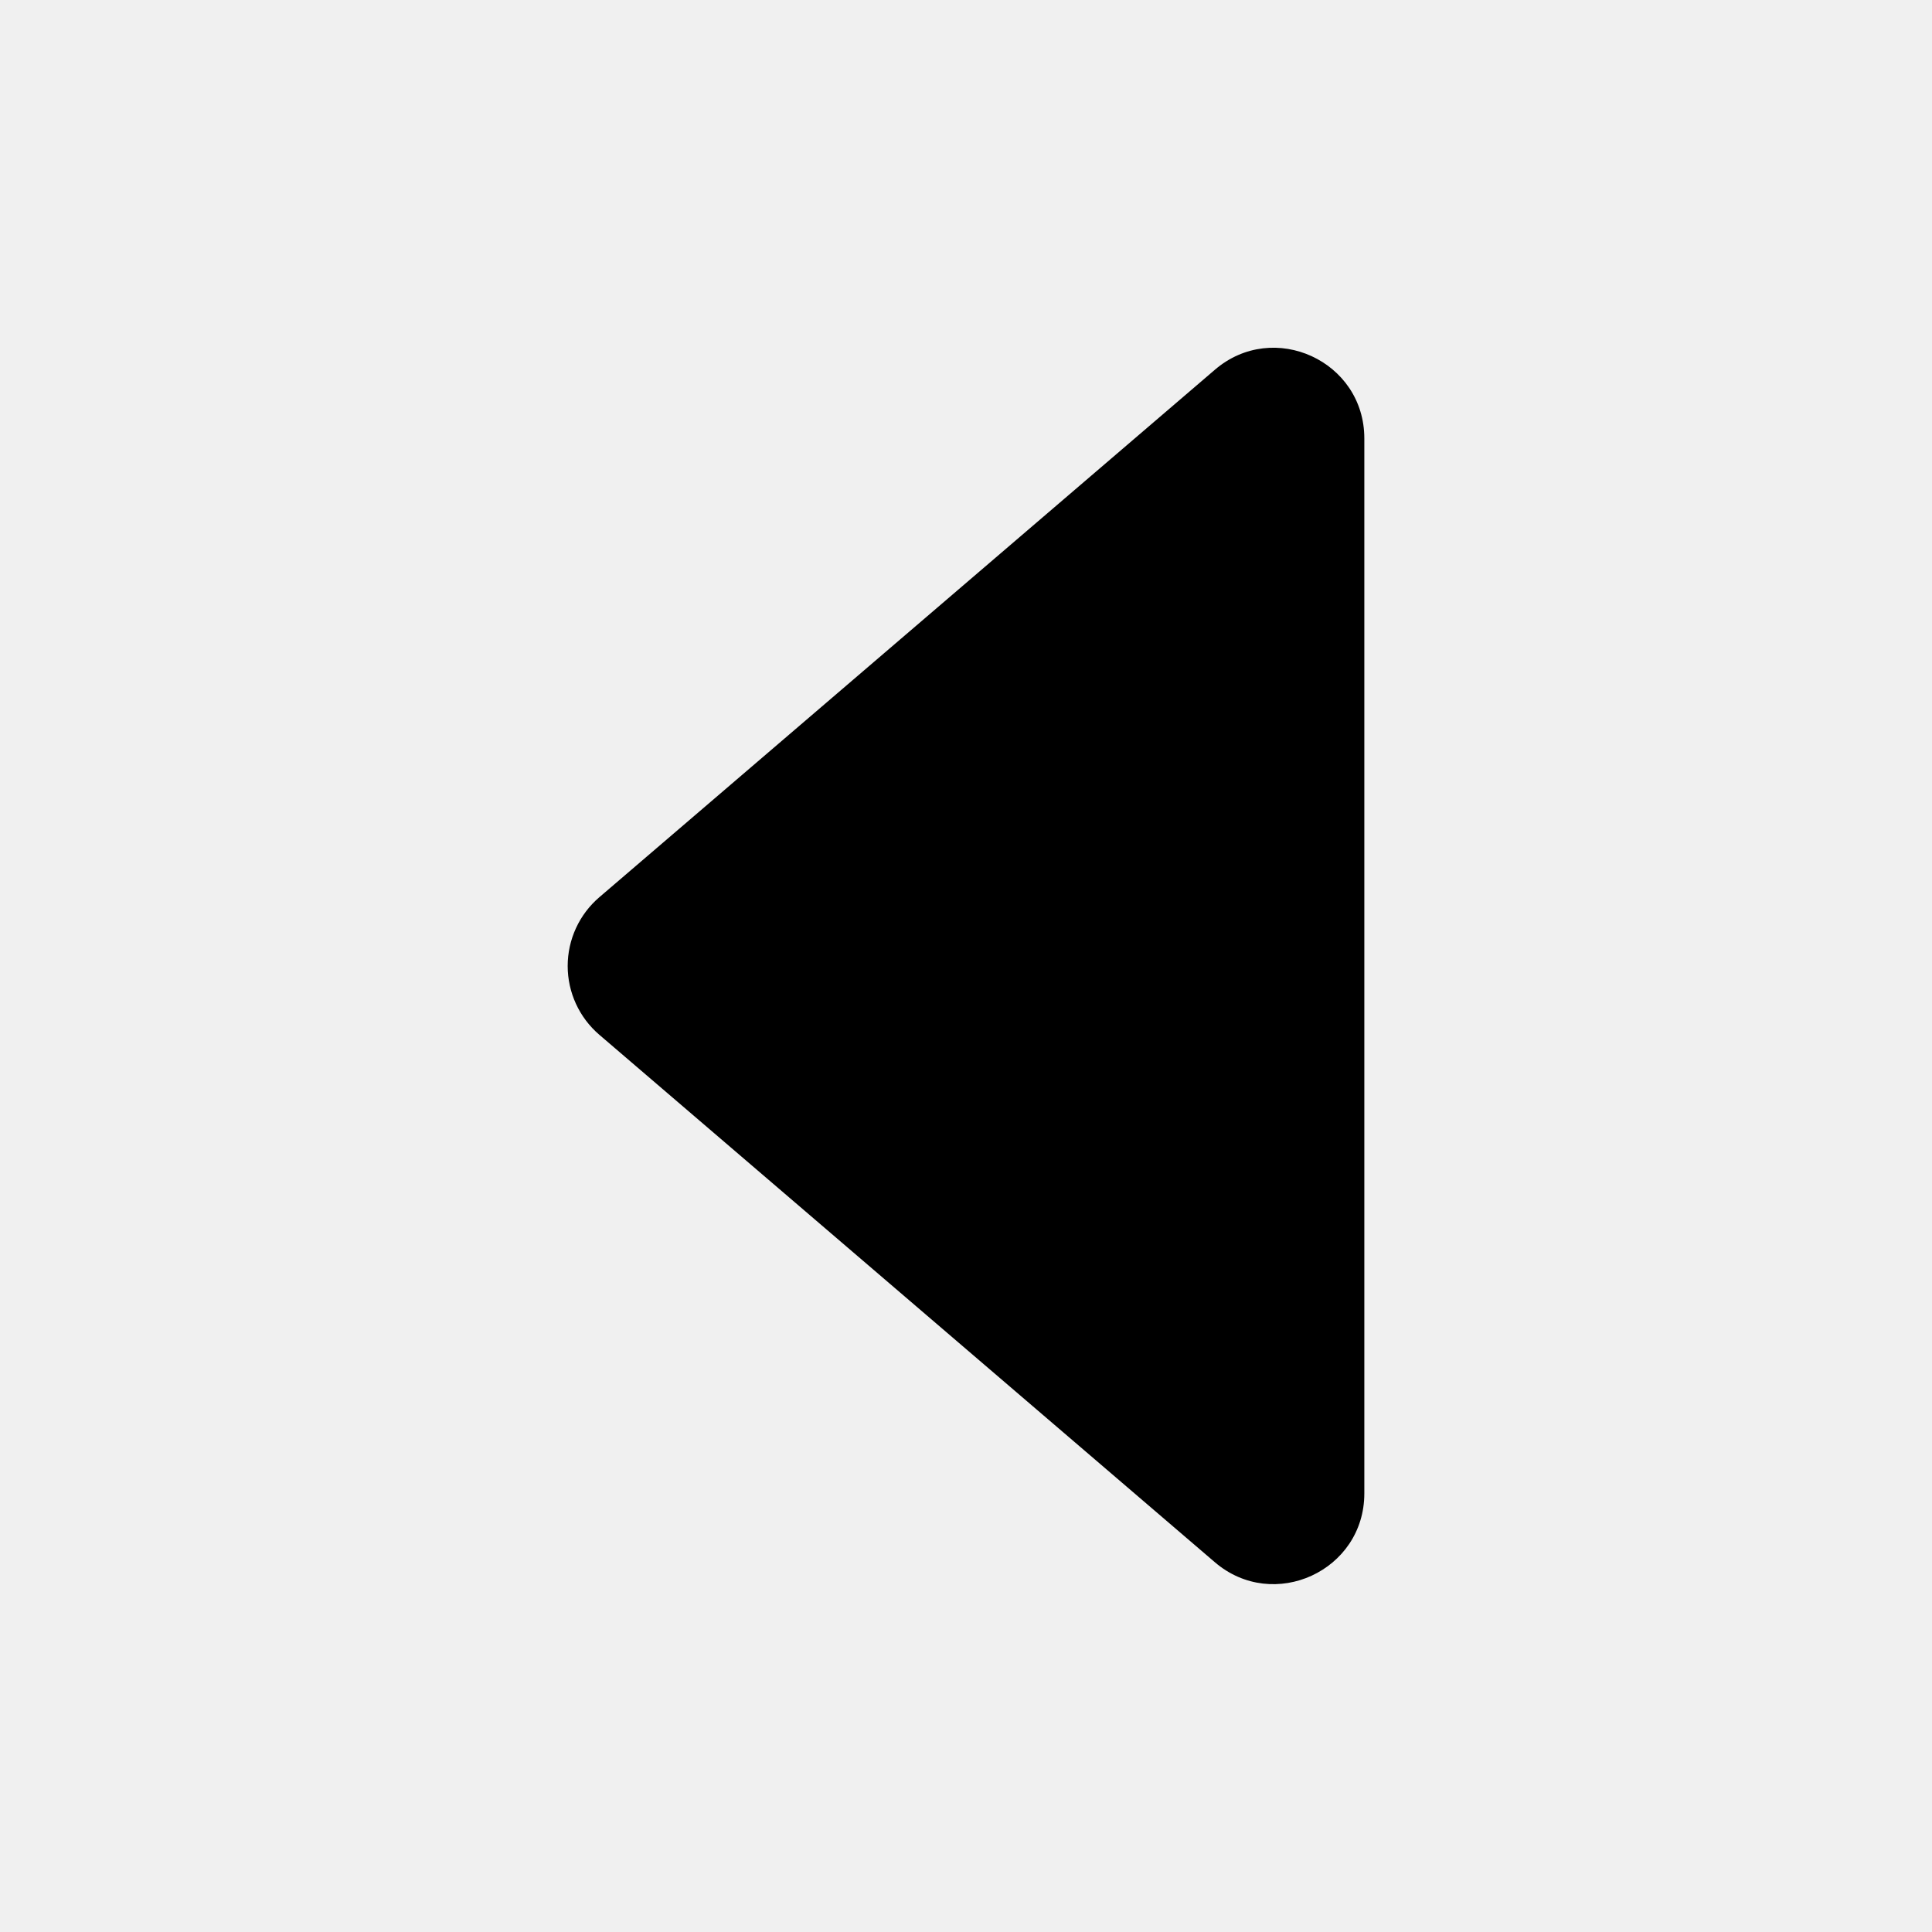
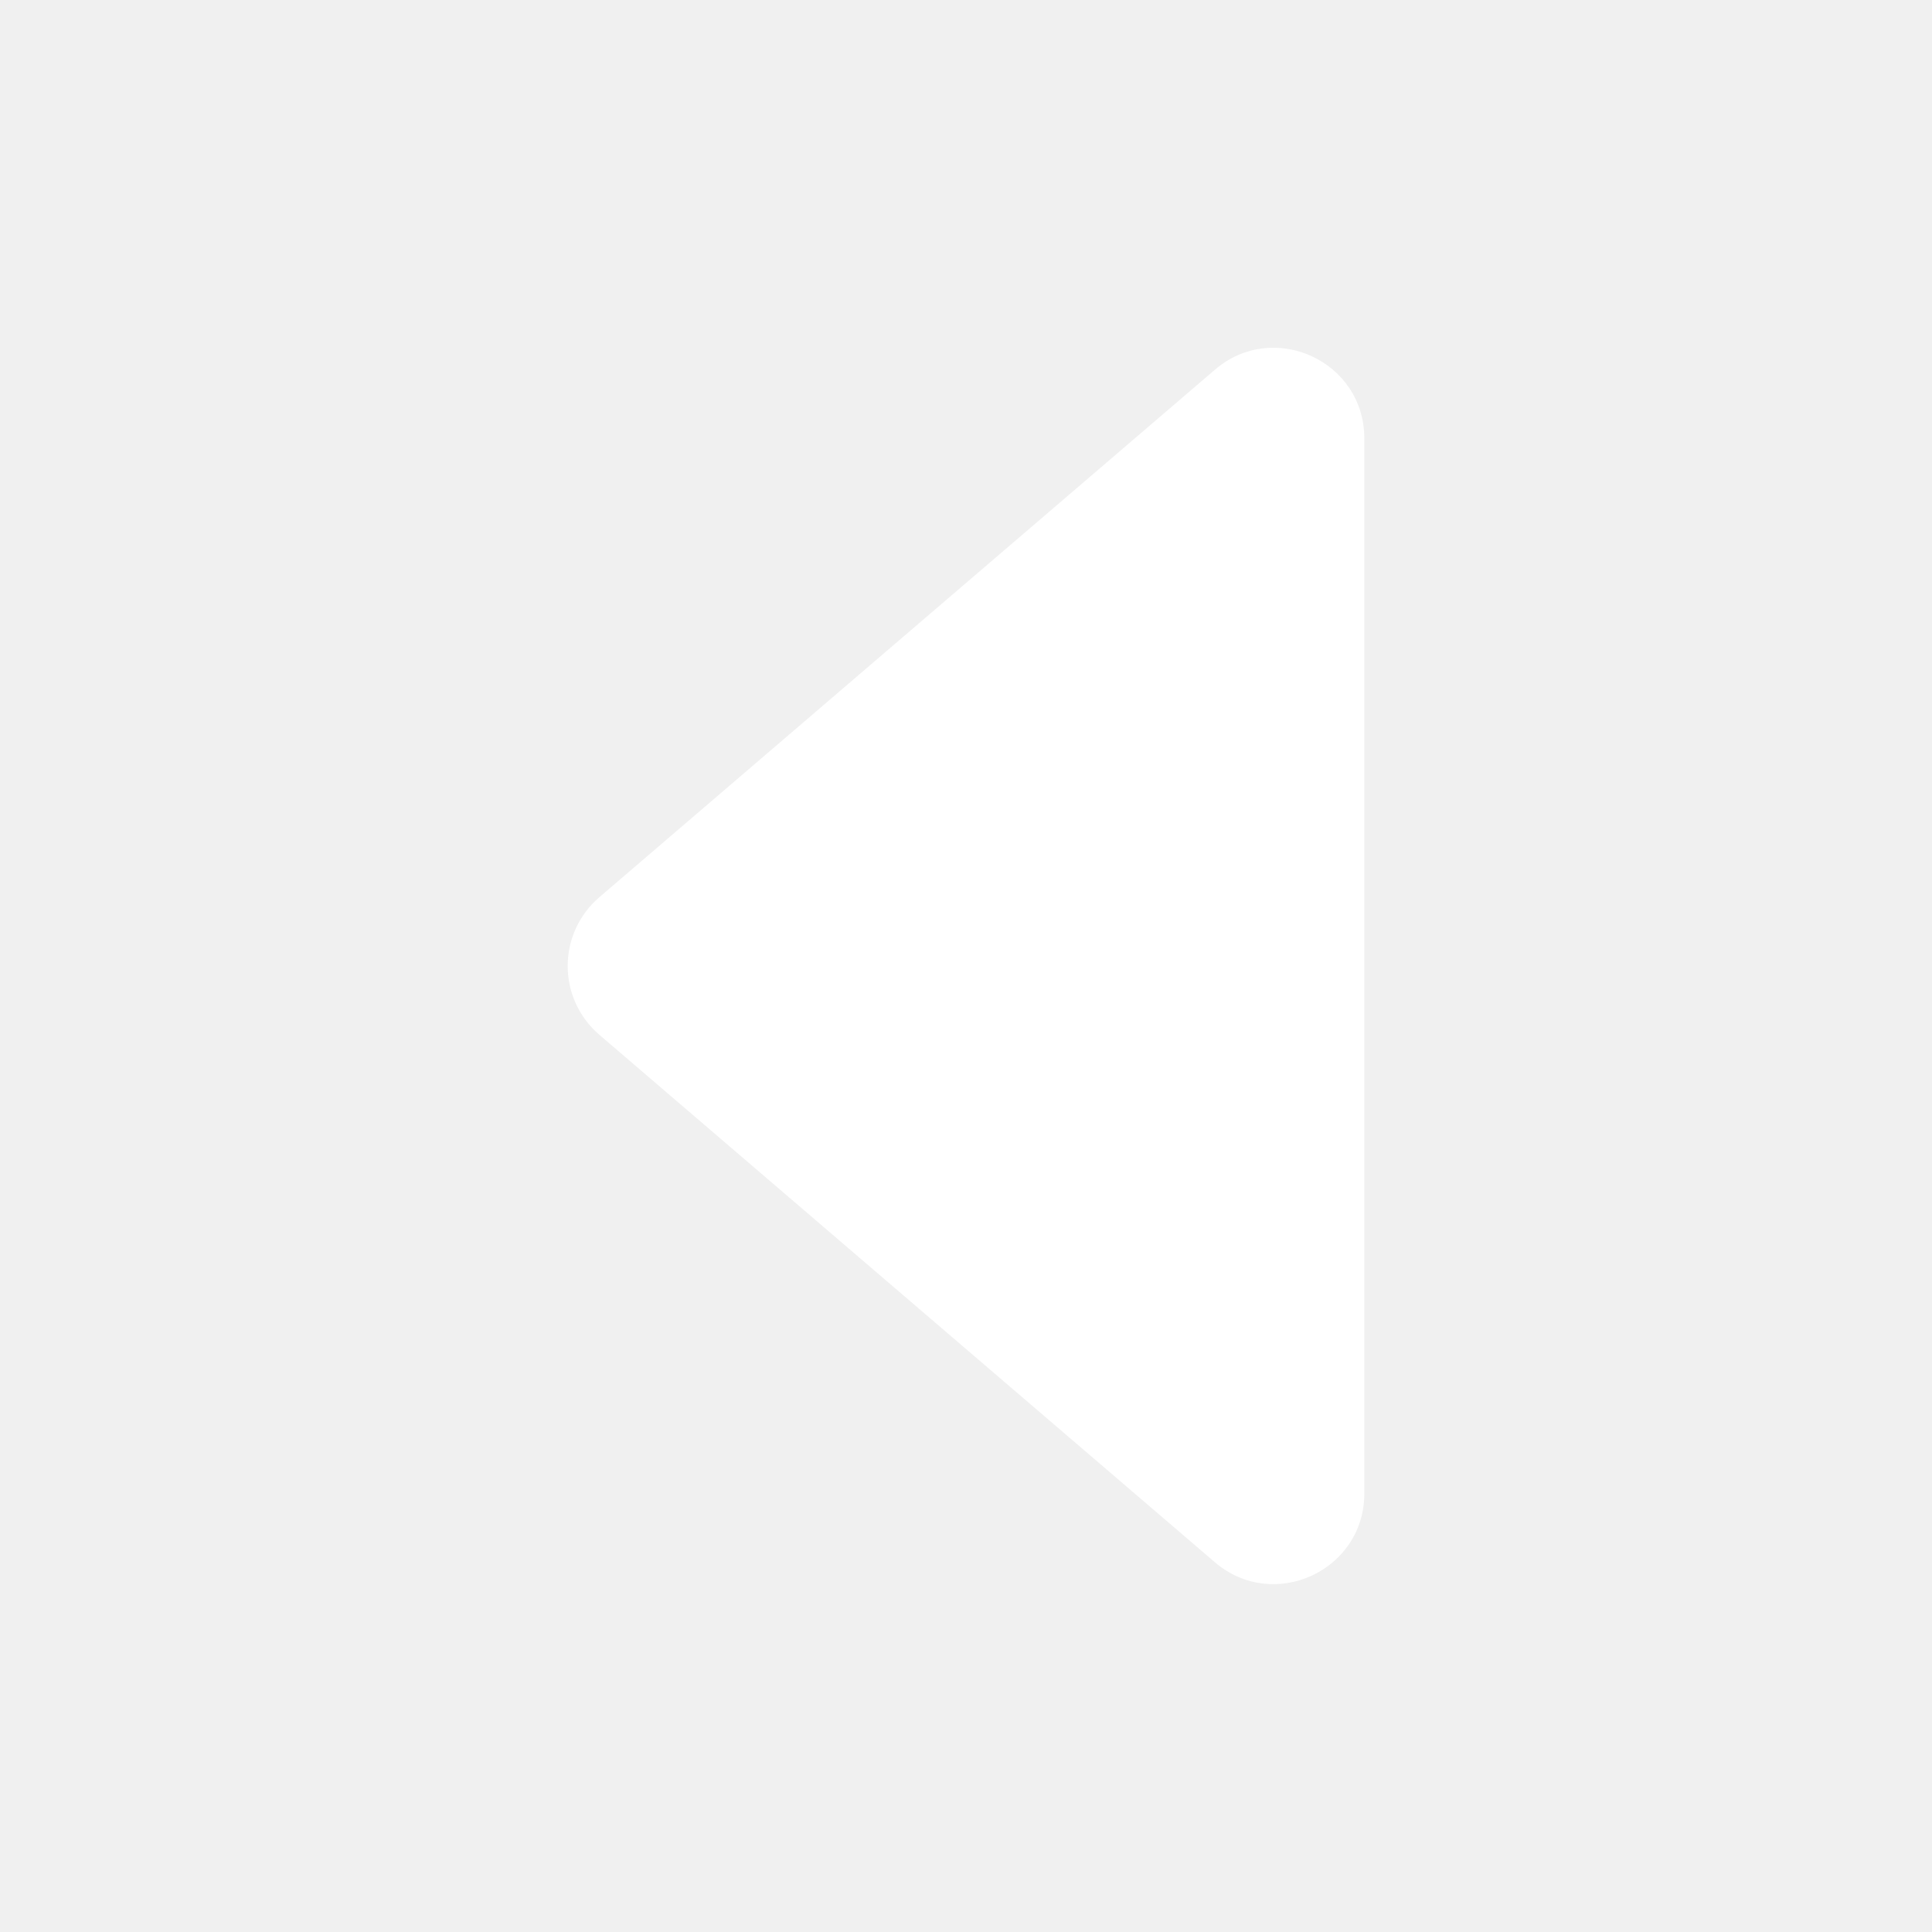
<svg xmlns="http://www.w3.org/2000/svg" class="ionicon" viewBox="0 0 512 512">
-   <path d="M321.94 98L158.82 237.78a24 24 0 000 36.44L321.94 414c15.57 13.34 39.62 2.28 39.62-18.22v-279.6c0-20.5-24.05-31.56-39.62-18.18z" />
+   <path d="M321.94 98L158.82 237.78a24 24 0 000 36.44L321.94 414c15.57 13.34 39.62 2.28 39.62-18.22v-279.6c0-20.5-24.05-31.56-39.62-18.18z" fill="white" />
</svg>
